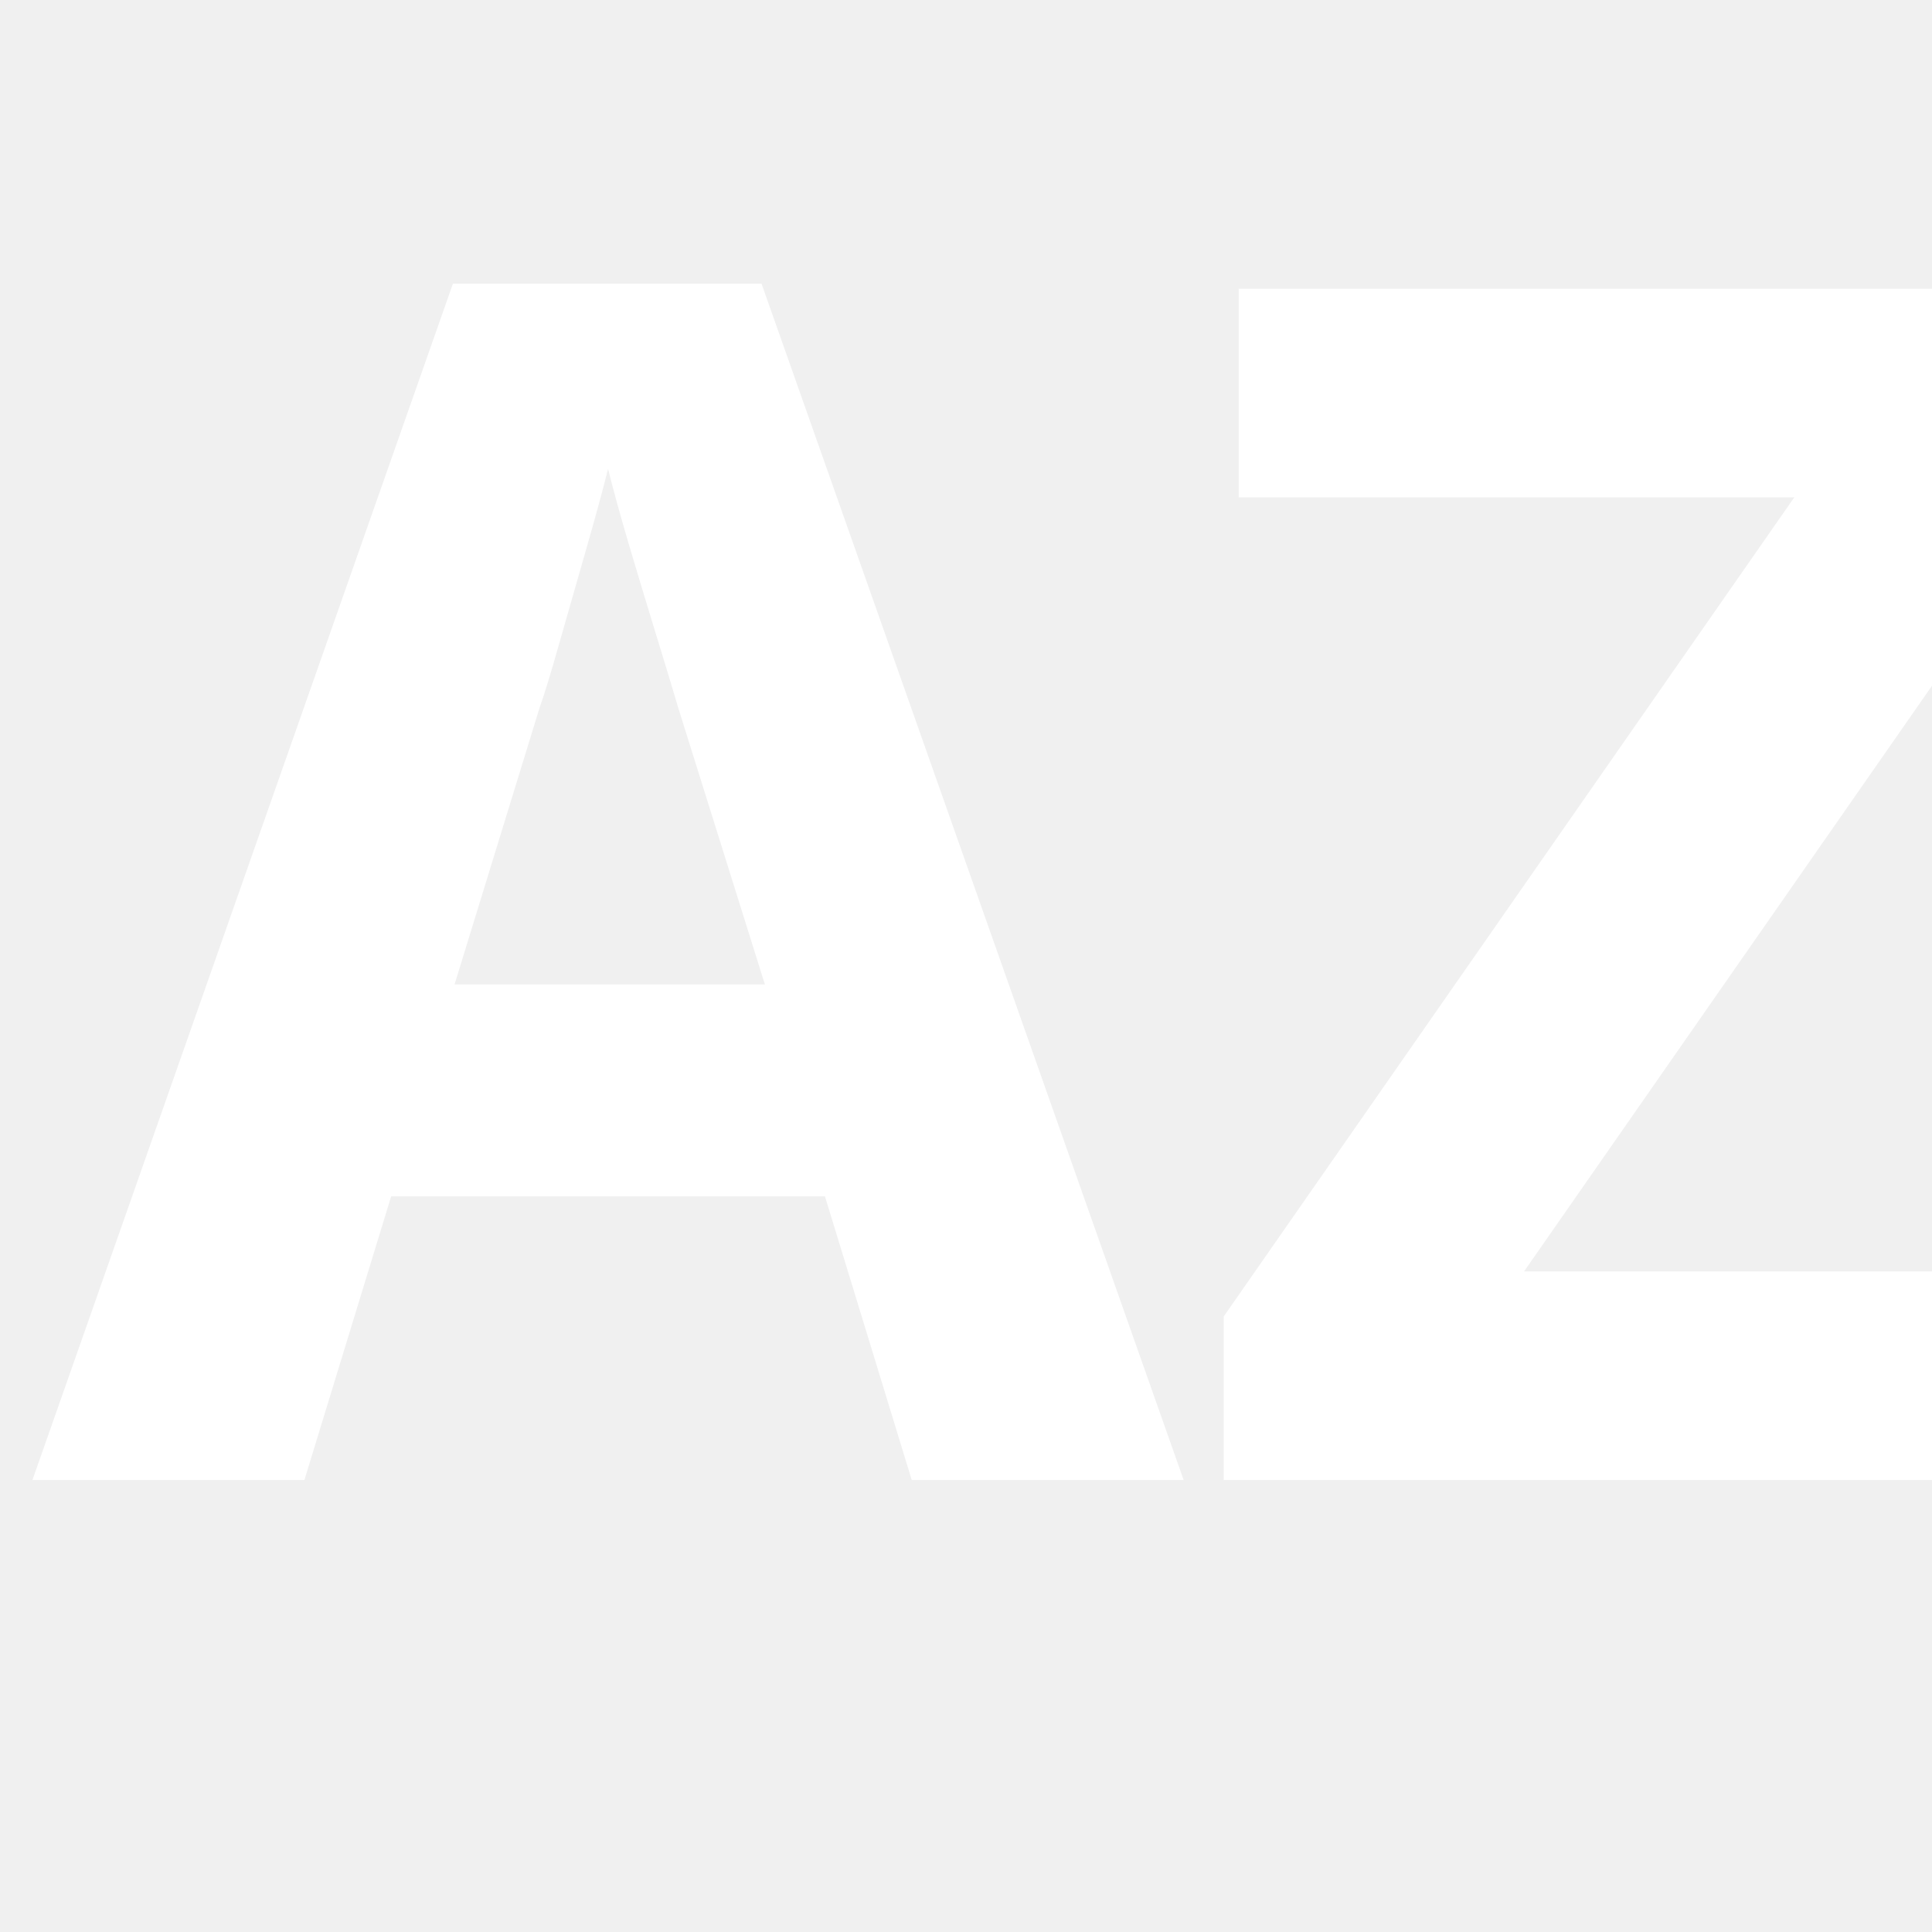
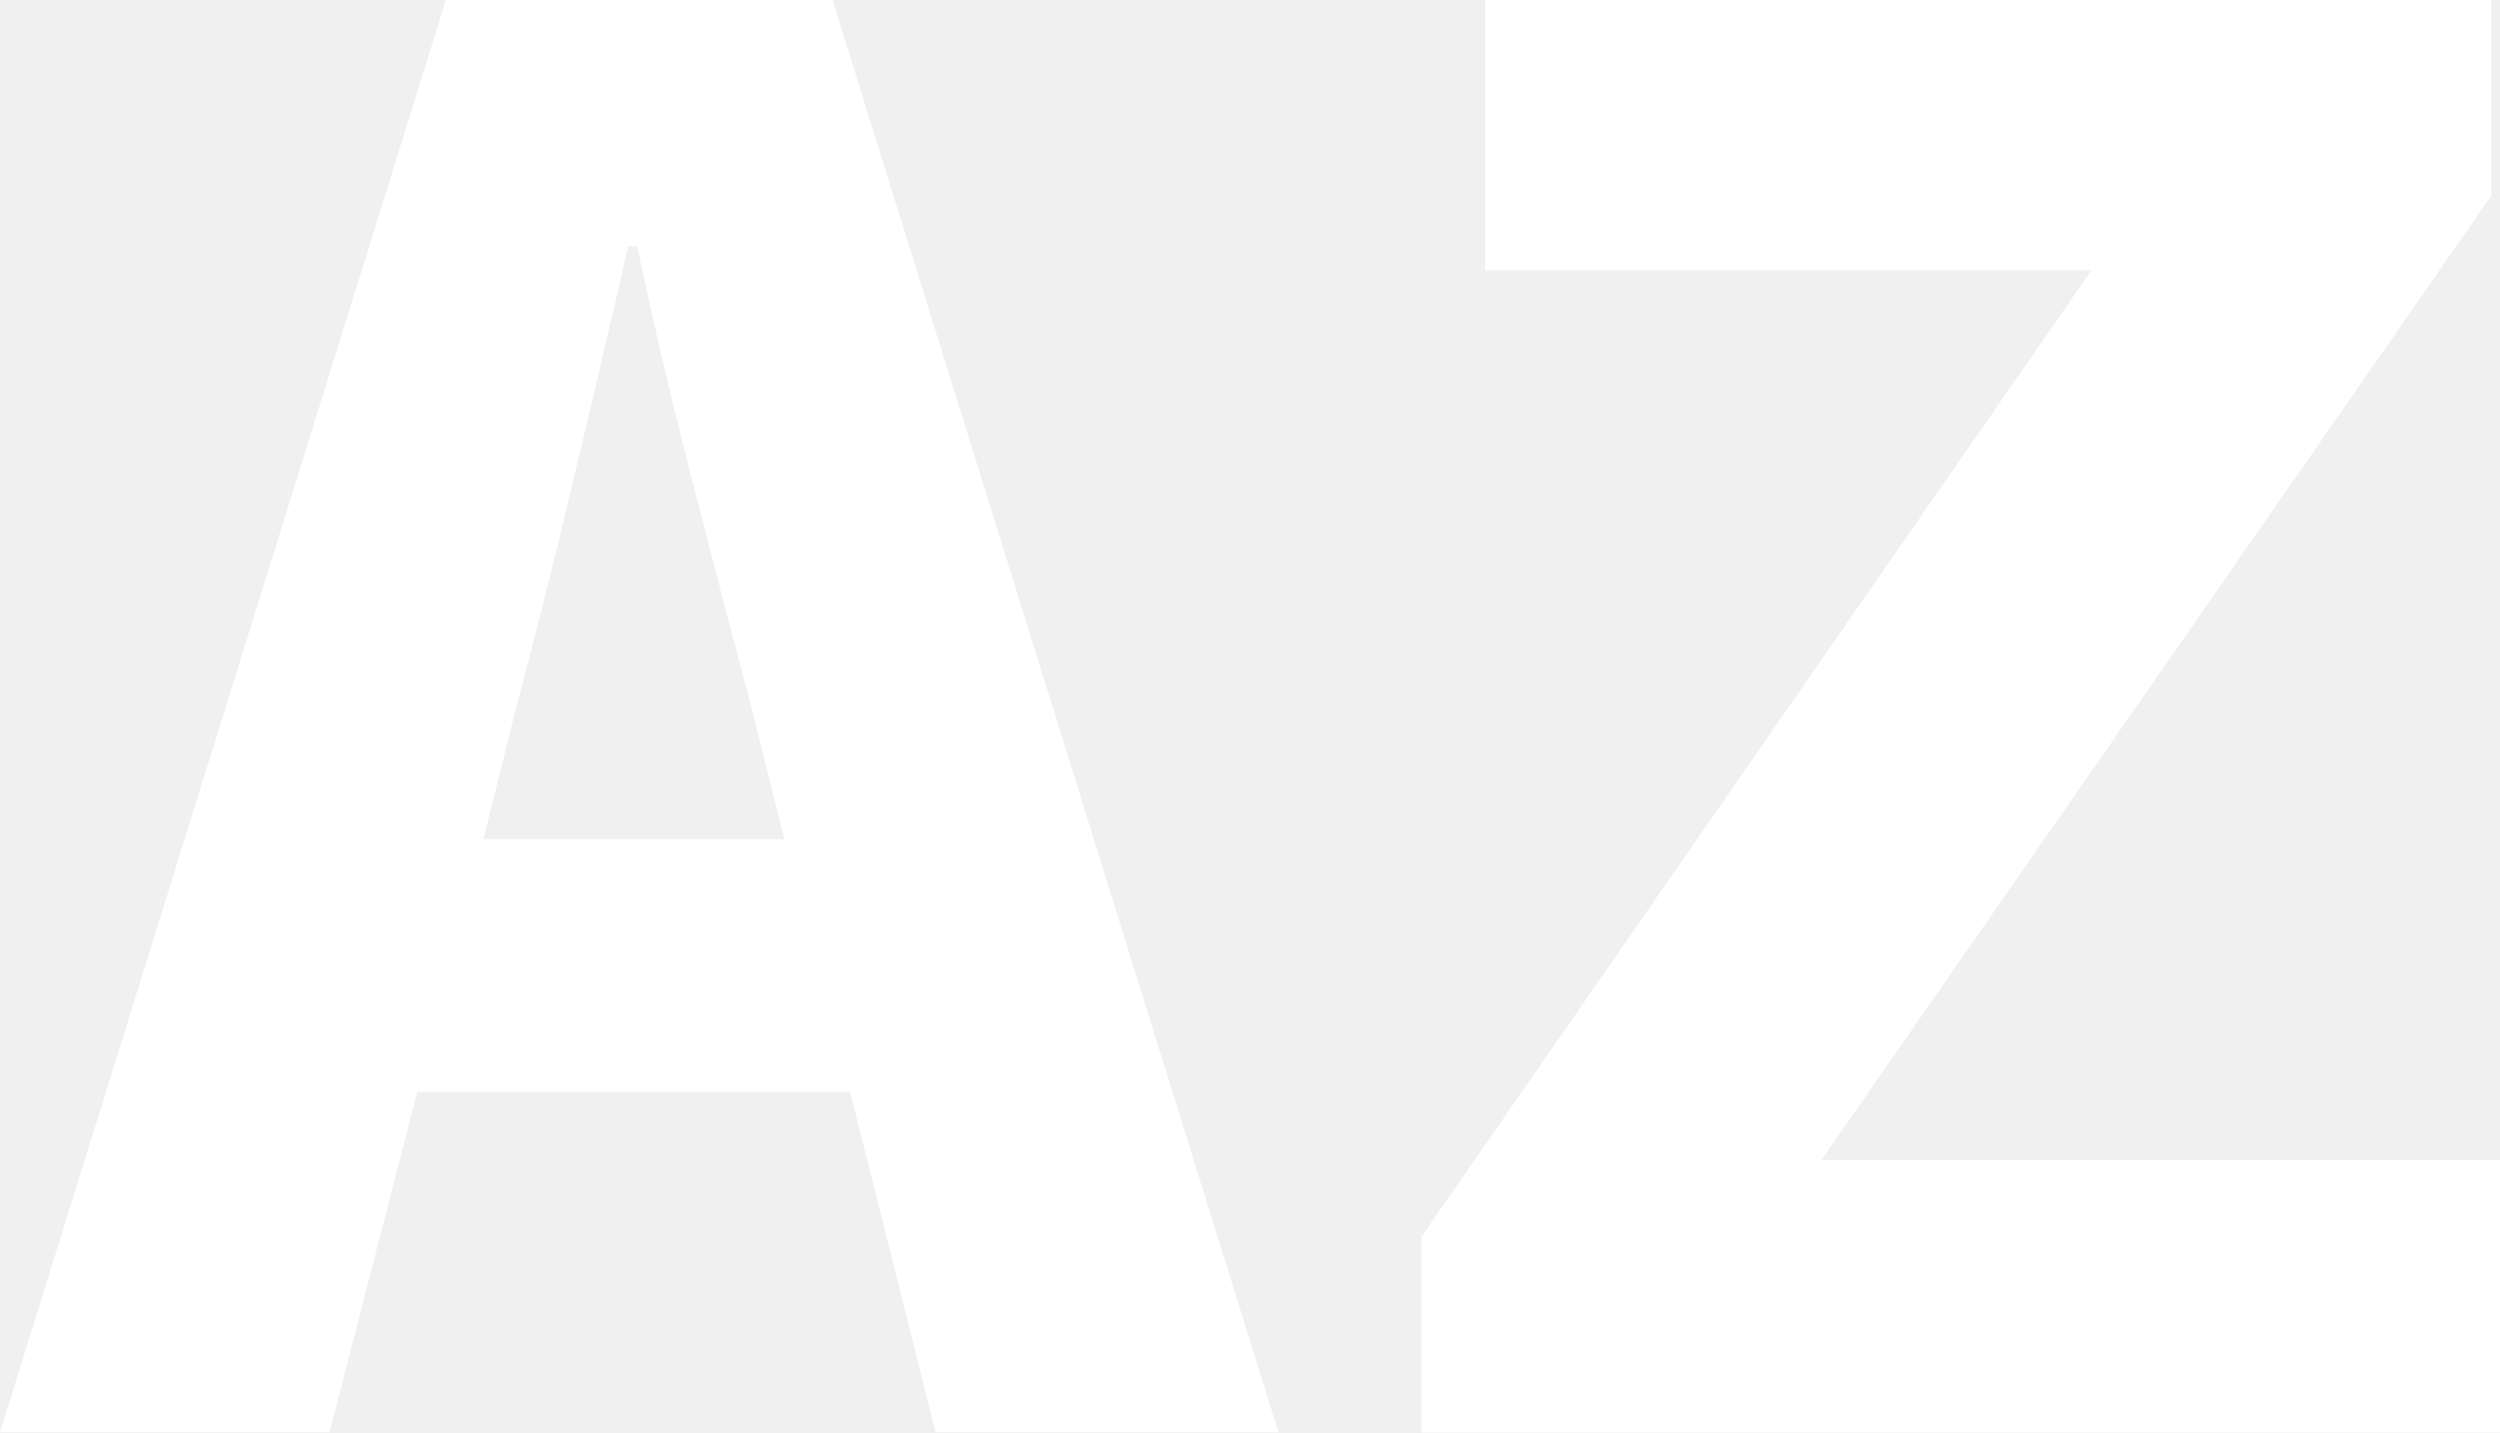
- <svg xmlns="http://www.w3.org/2000/svg" id="Layer_1" version="1.1" viewBox="0 0 1060 1060">
+ <svg xmlns="http://www.w3.org/2000/svg" id="Layer_1" version="1.1" viewBox="0 0 1041.7 596.8">
  <defs>
    <style>
      .st0 {
+         isolation: isolate;
+       }
+ 
+       .st1 {
        fill: #fff;
-         font-family: SourceSans3-Black, 'Source Sans 3';
-         font-size: 915.4px;
-         font-weight: 800;
      }
    </style>
  </defs>
-   <text class="st0" transform="translate(17.8 812)">
-     <tspan x="0" y="0">AZ</tspan>
-   </text>
+   <g class="st0">
+     <path class="st1" d="M0,596.8L185.8,0h161.1l185.8,596.8h-142.8l-35.7-141.9h-180.3l-36.6,141.9H0ZM215.1,294.8l-13.7,54.9h125.4l-13.7-54.9c-7.9-29.9-16.2-61.5-24.7-94.7-8.6-33.3-16.2-65.8-22.9-97.5h-3.7c-7.3,31.7-15,64.2-22.9,97.5-7.9,33.3-15.9,64.9-23.8,94.7Z" />
+     <path class="st1" d="M592.3,596.8v-81.5L871.5,112.6h-252.7V0h419.3v81.5l-279.2,401.9h282.9v113.5h-449.5Z" />
+   </g>
</svg>
